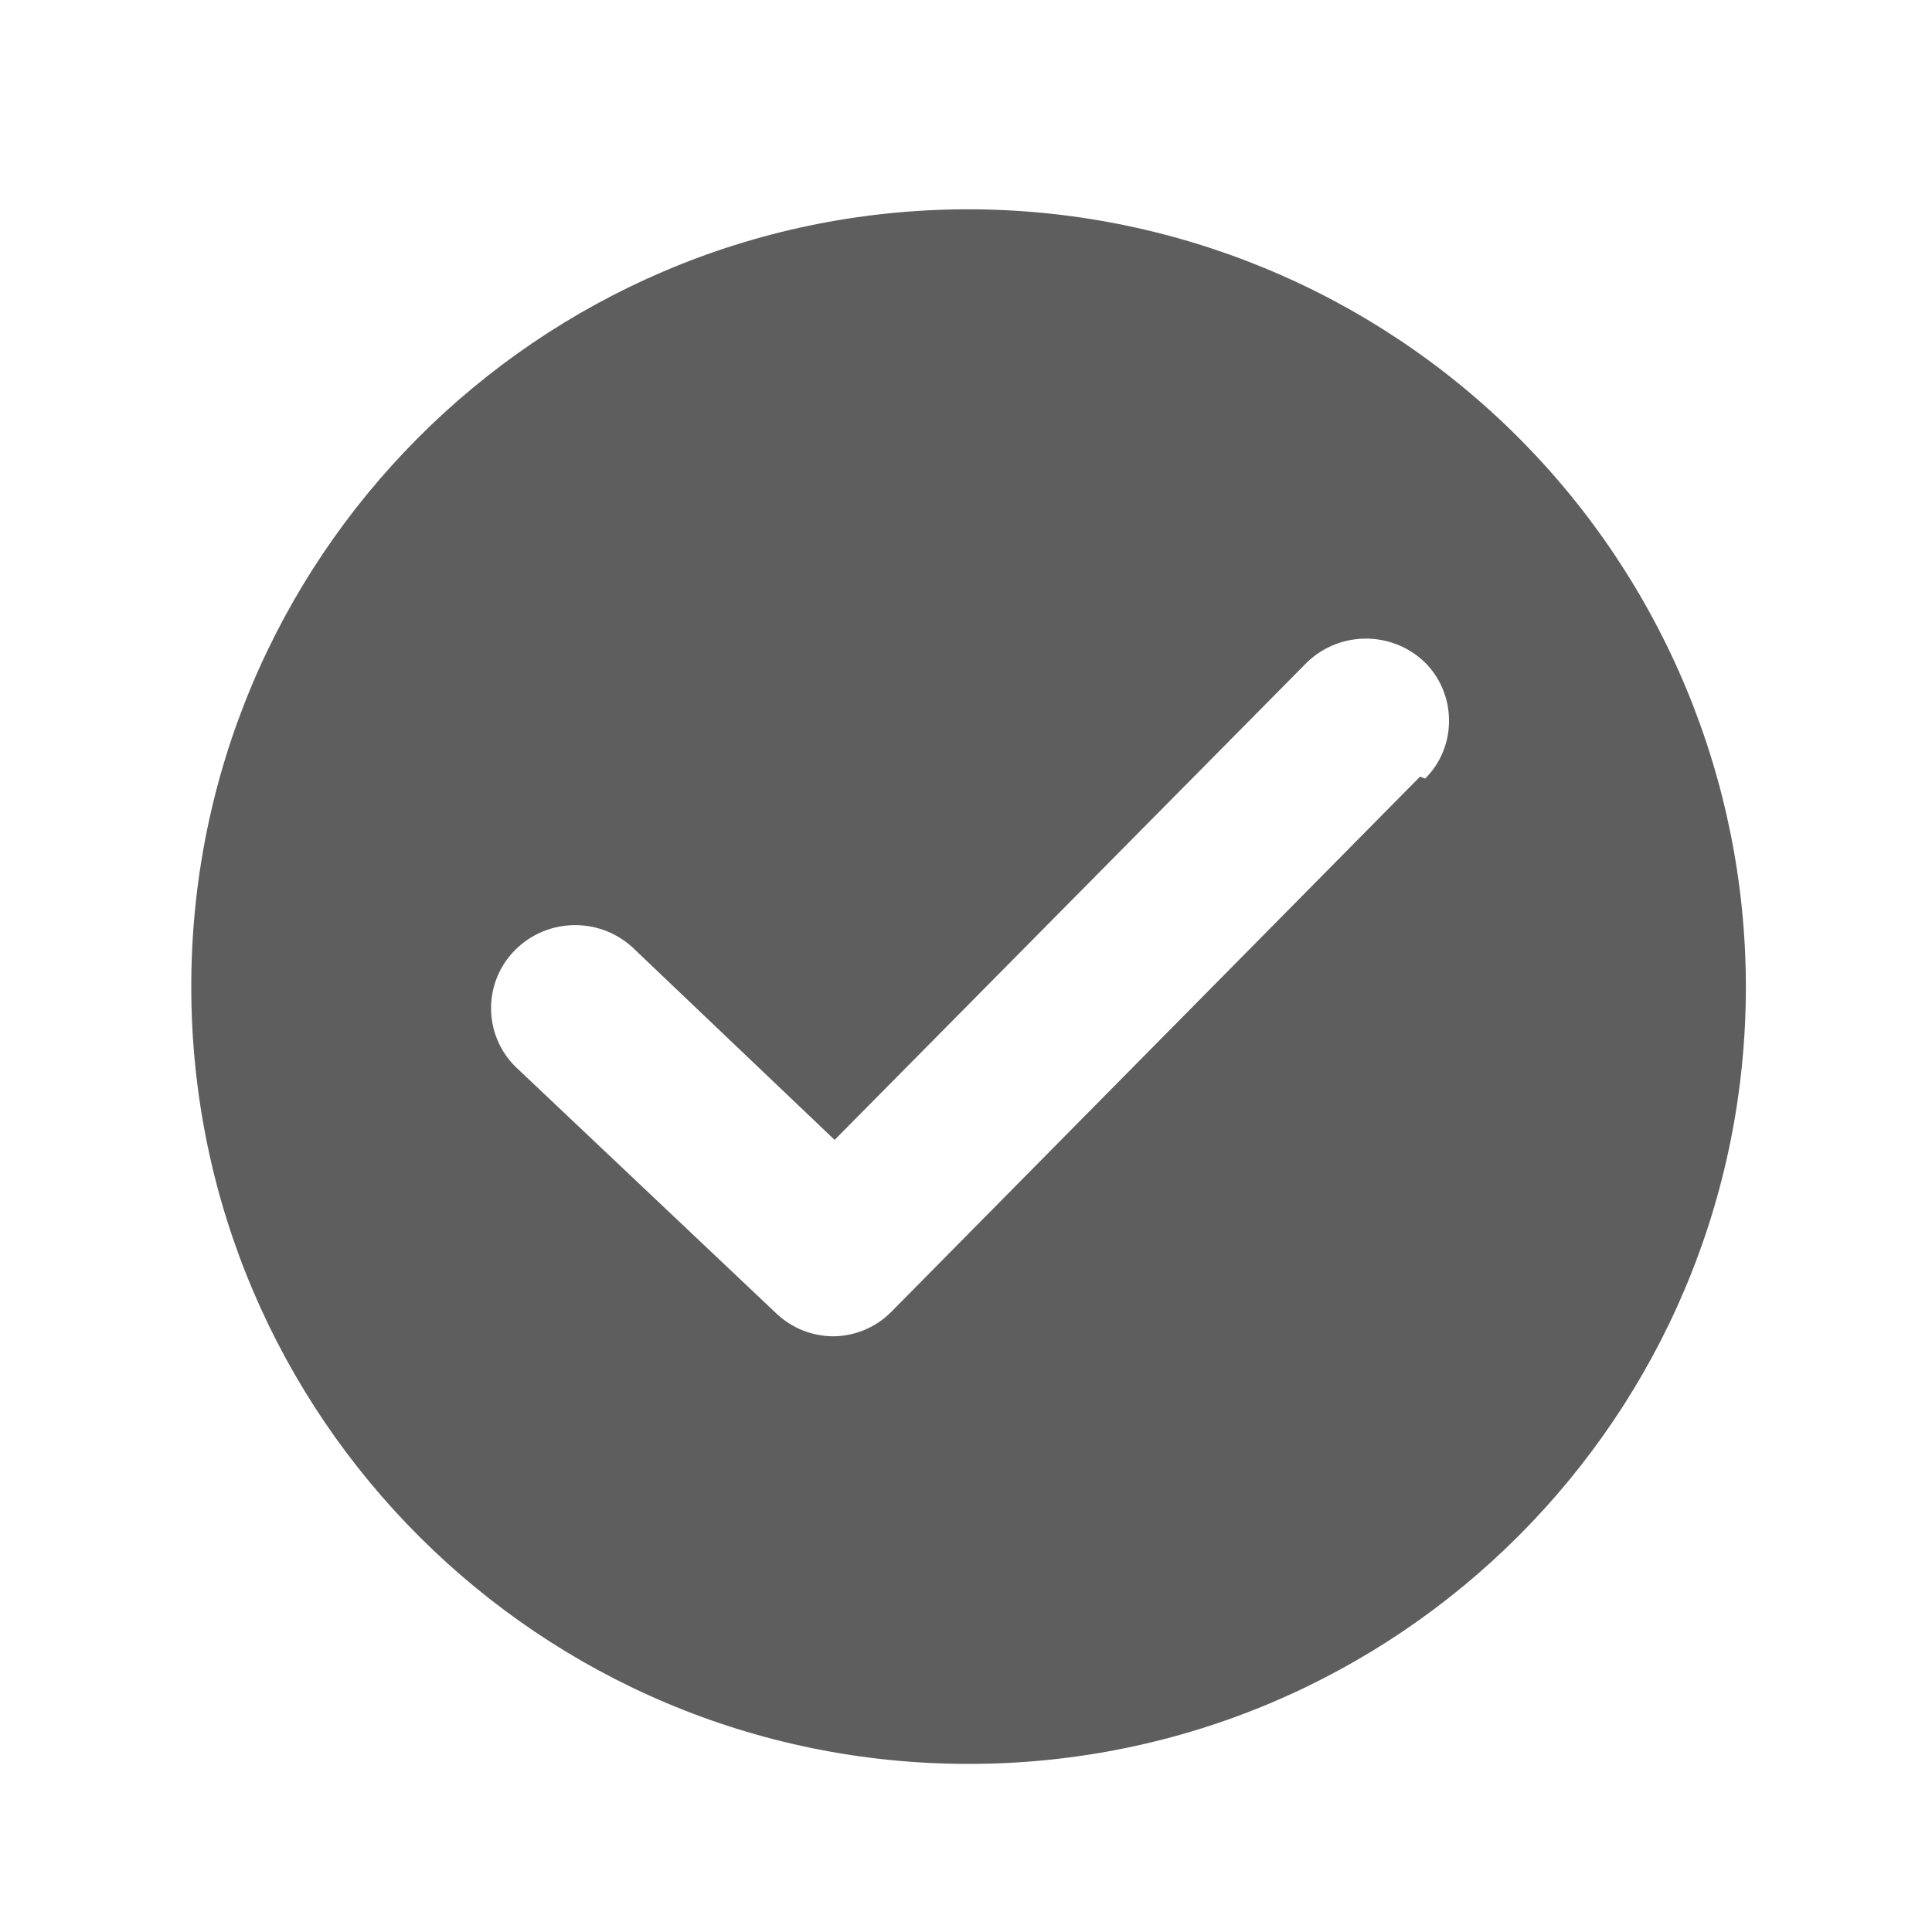
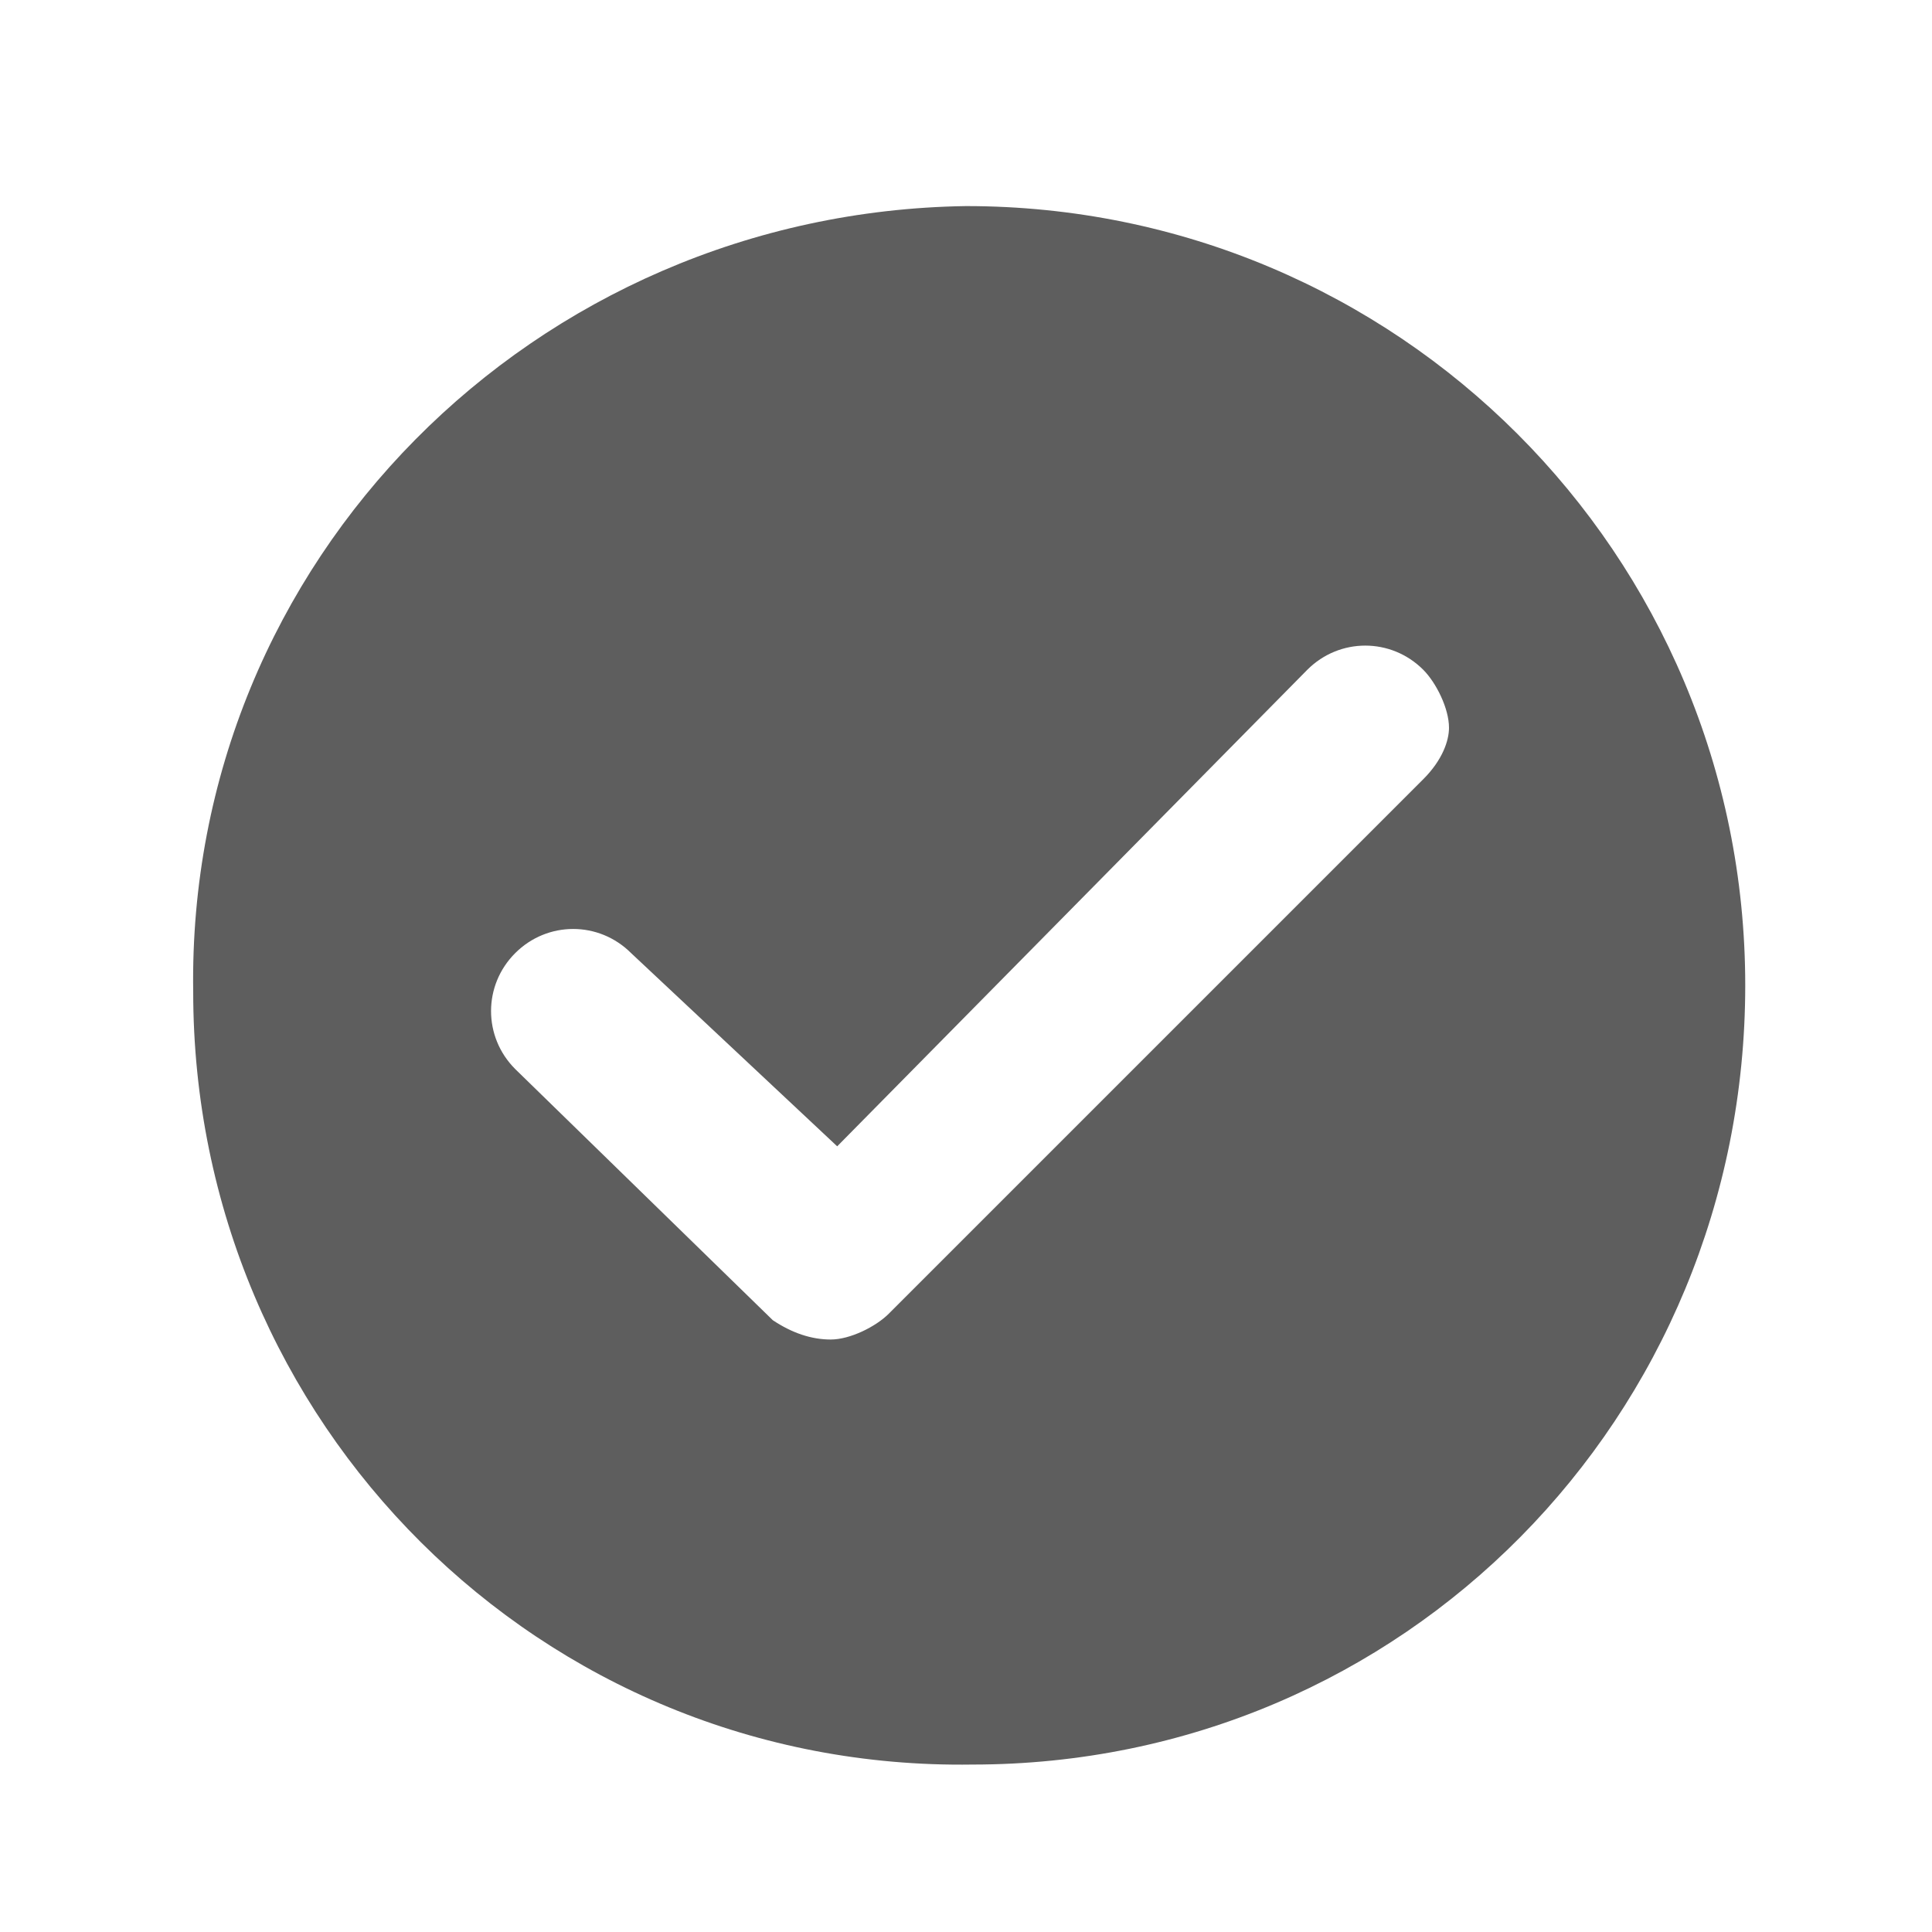
- <svg xmlns="http://www.w3.org/2000/svg" id="guias" viewBox="0 0 30 30">
-   <defs>
-     <style>.cls-1{fill:#5e5e5e;}</style>
-   </defs>
-   <path class="cls-1" d="M15,3.25A12.07,12.07,0,1,0,27.11,15.32,12.08,12.08,0,0,0,15,3.25m7.05,8.81-8.21,8.31a1.28,1.28,0,0,1-.9.38h0a1.29,1.29,0,0,1-.88-.35L8,16.56a1.28,1.28,0,0,1,0-1.81,1.32,1.32,0,0,1,1.81-.05l3.15,3,7.34-7.42a1.32,1.32,0,0,1,1.82,0,1.27,1.27,0,0,1,.38.9,1.26,1.26,0,0,1-.37.91" />
+ <svg xmlns="http://www.w3.org/2000/svg" version="1.1" id="guias" x="0px" y="0px" viewBox="0 0 30 30" style="enable-background:new 0 0 30 30;" xml:space="preserve">
+   <style type="text/css">
+ 	.st0{fill:#5E5E5E;}
+ </style>
+   <path class="st0" d="M15,3.2C15,3.2,15,3.2,15,3.2C8.3,3.3,2.9,8.7,3,15.4c0,6.7,5.4,12.1,12.1,12c6.7,0,12-5.4,12-12.1  C27.1,8.6,21.7,3.2,15,3.2z M22.1,12.1l-8.3,8.3c-0.2,0.2-0.6,0.4-0.9,0.4c-0.3,0-0.6-0.1-0.9-0.3L8,16.6c-0.5-0.5-0.5-1.3,0-1.8  c0.5-0.5,1.3-0.5,1.8,0l3.2,3l7.3-7.4c0.5-0.5,1.3-0.5,1.8,0c0.2,0.2,0.4,0.6,0.4,0.9C22.5,11.5,22.4,11.8,22.1,12.1z" />
</svg>
